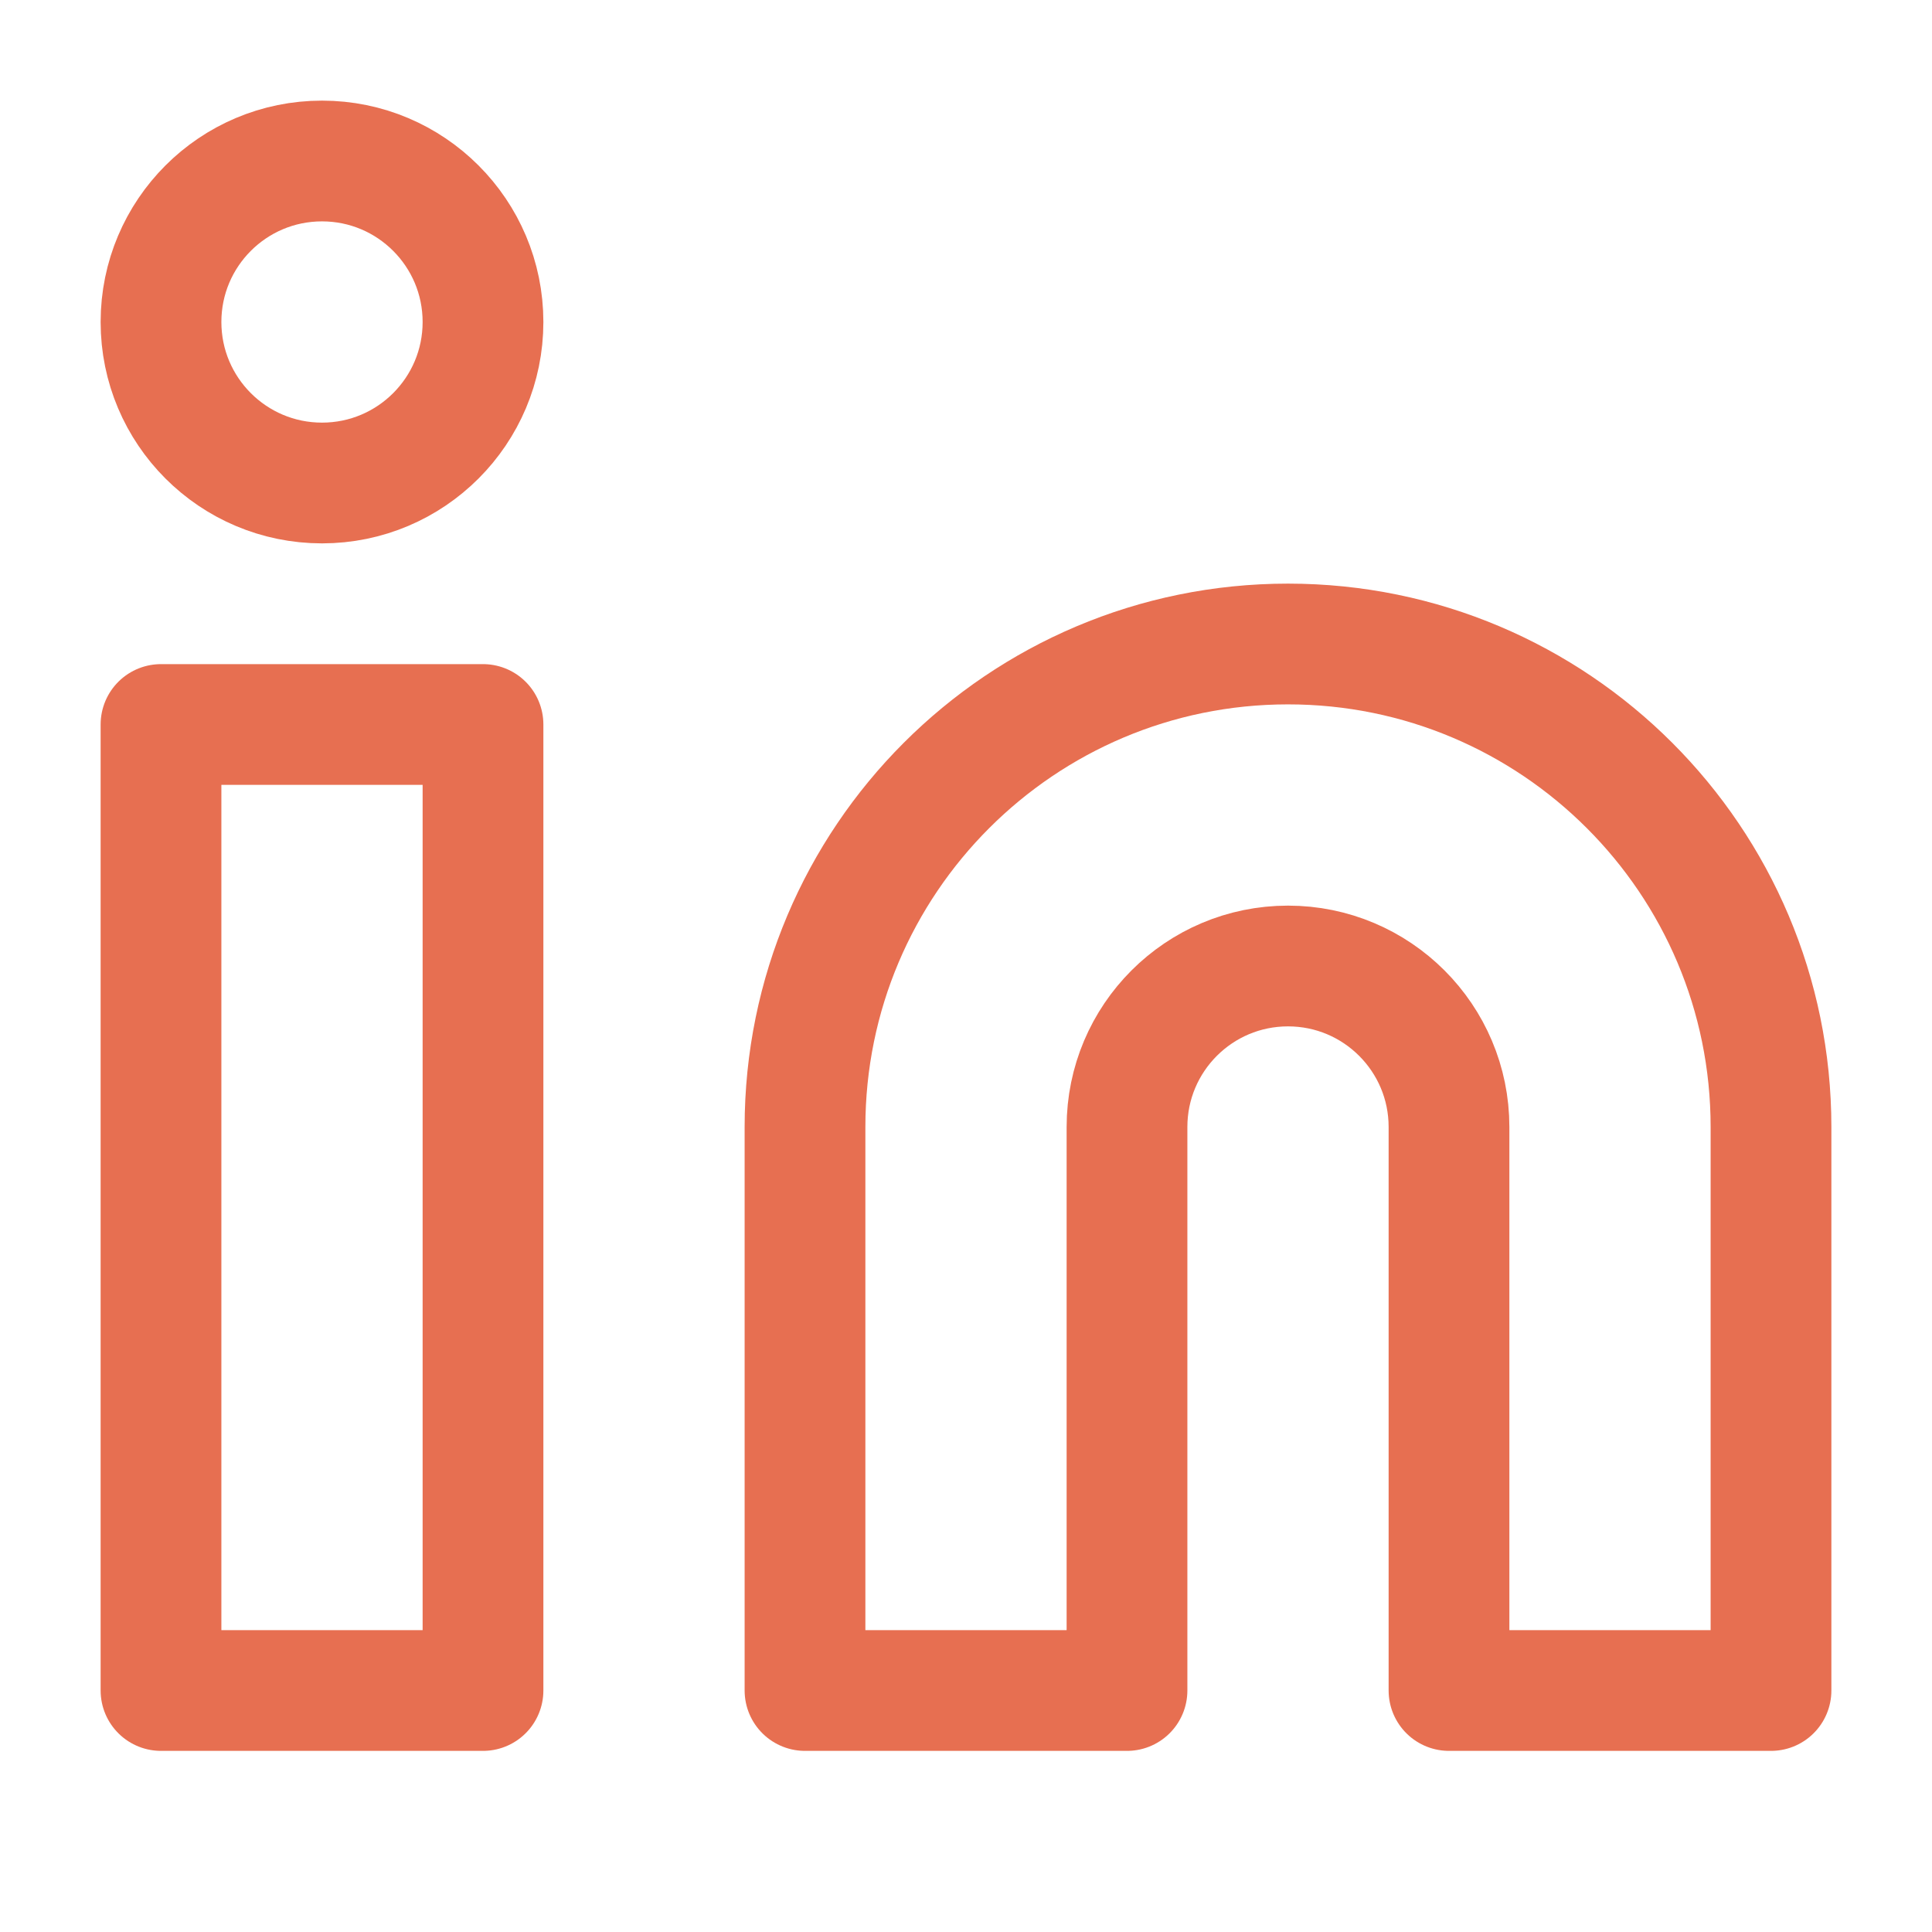
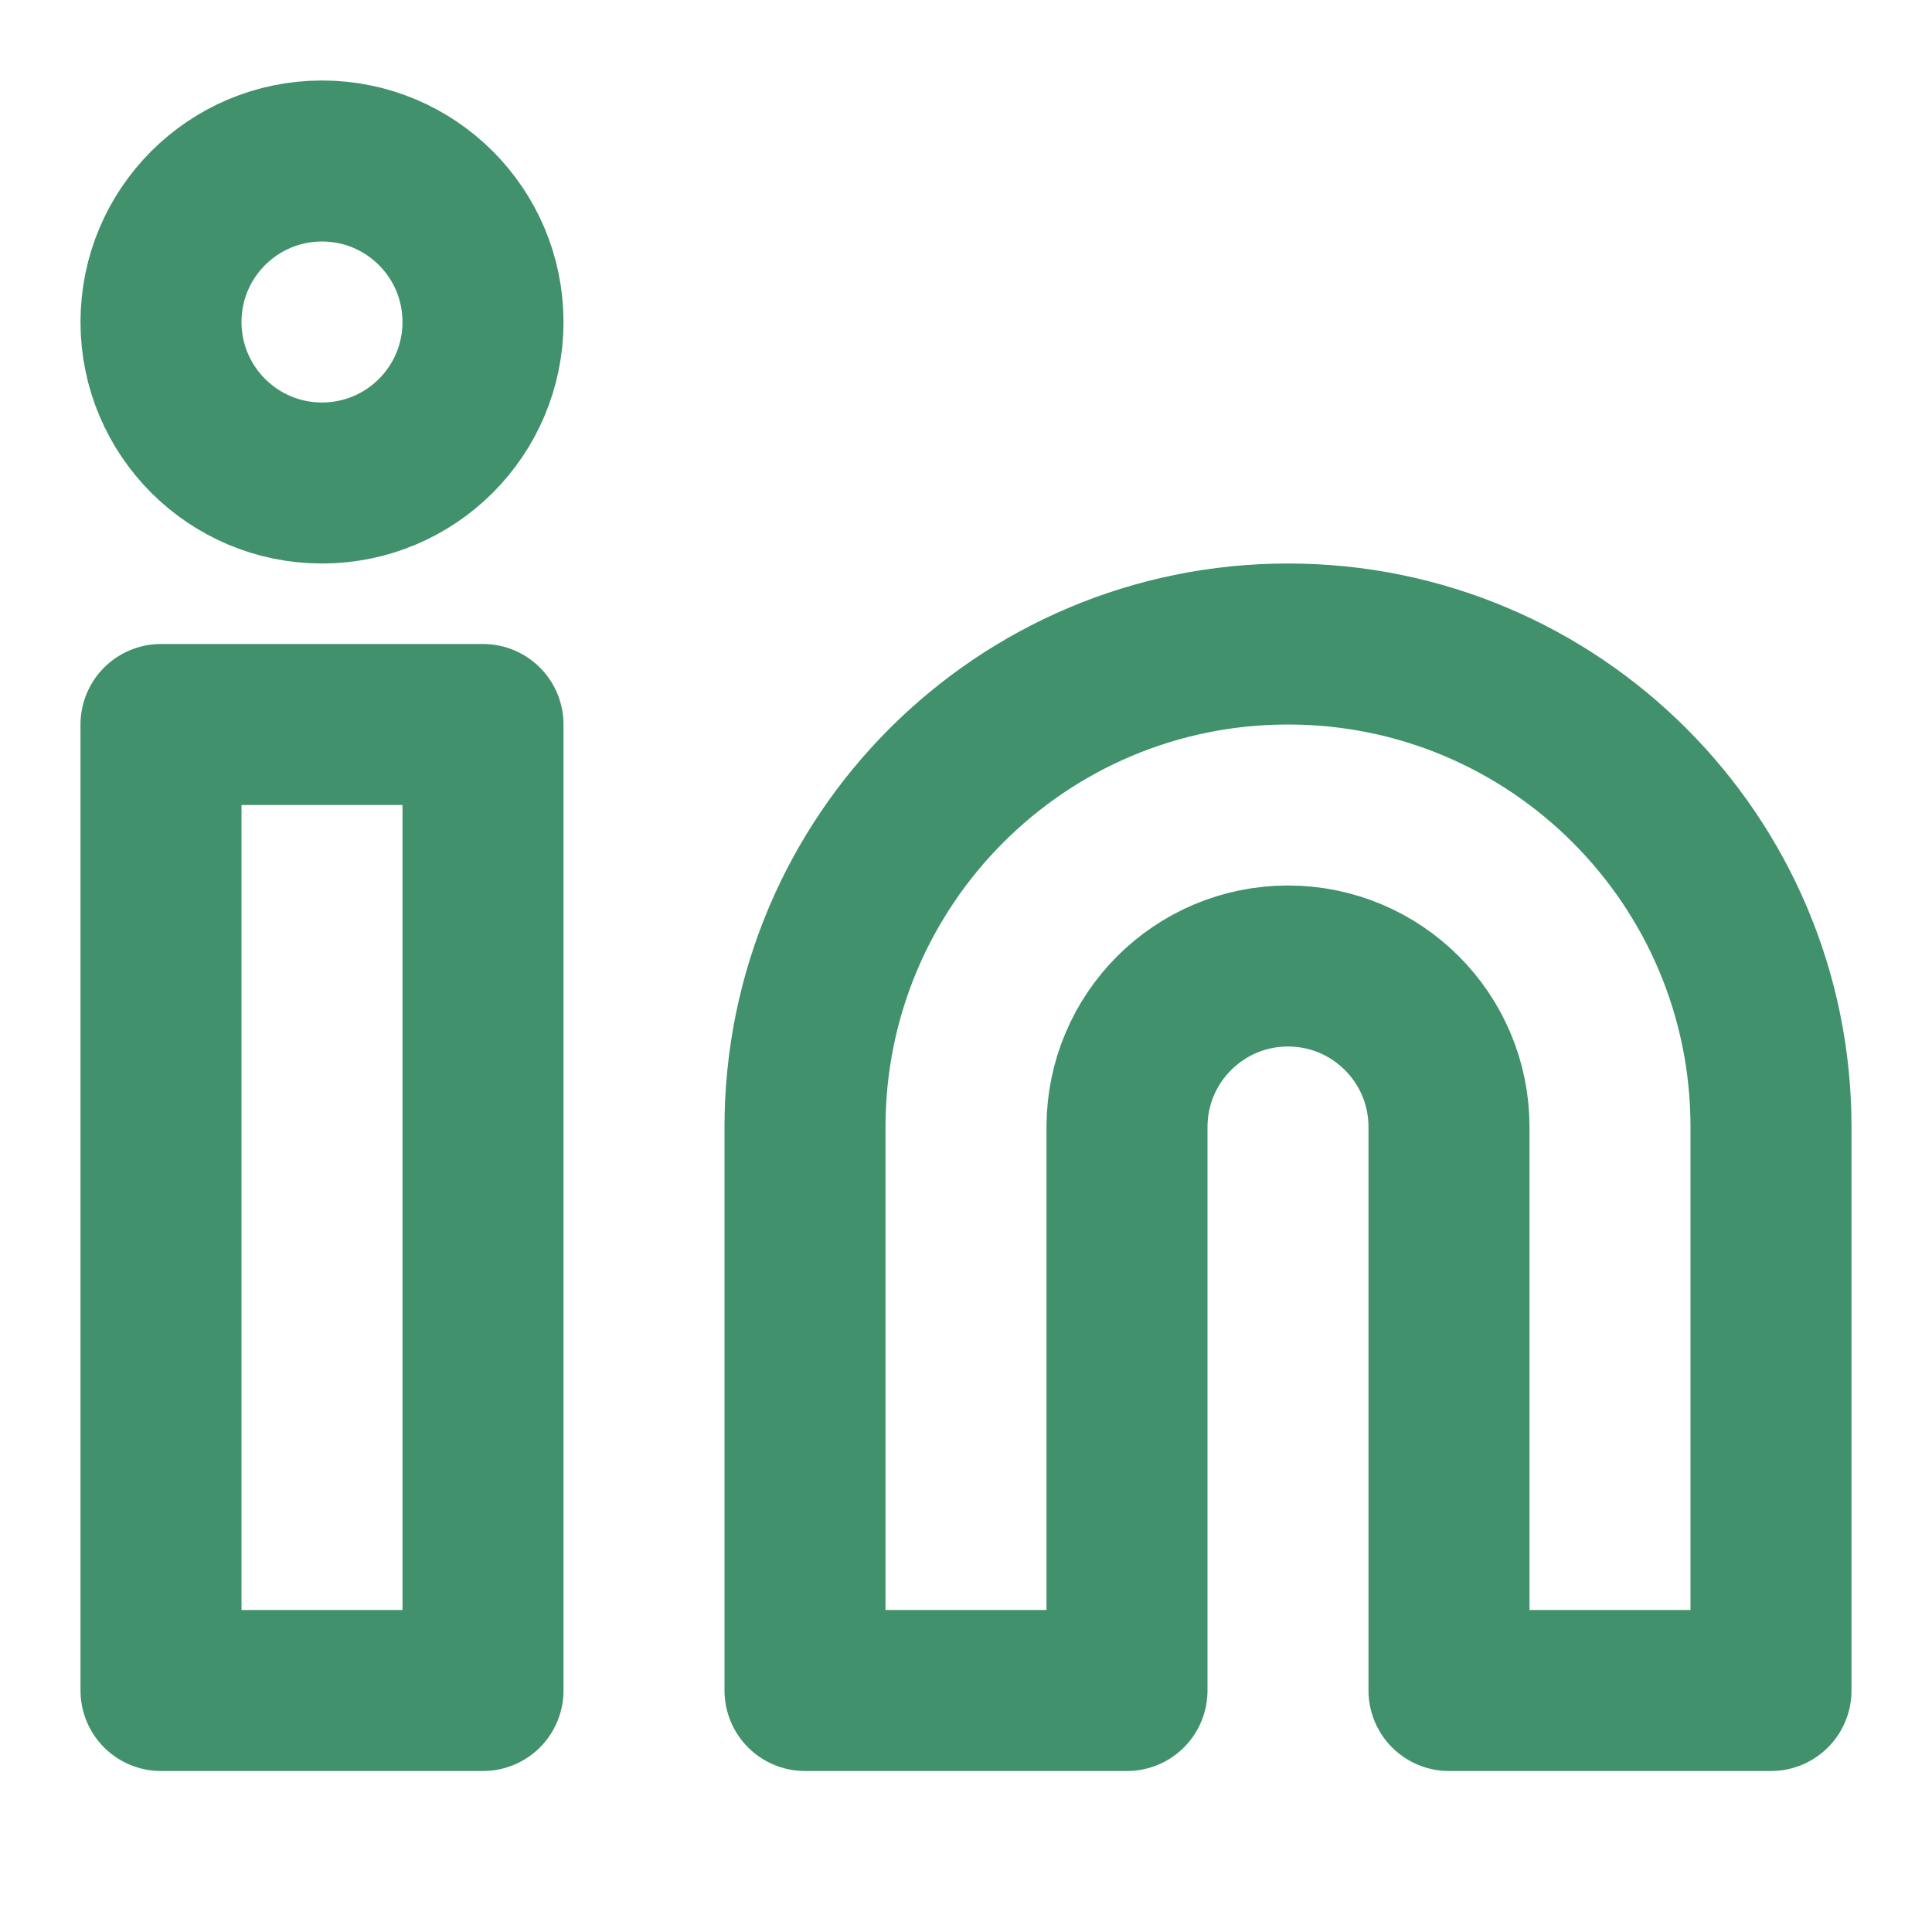
- <svg xmlns="http://www.w3.org/2000/svg" width="48" height="48" viewBox="0 0 24 24" fill="none" stroke="#e76f51" stroke-width="1.5" stroke-linecap="round" stroke-linejoin="round" class="feather feather-linkedin">
+ <svg xmlns="http://www.w3.org/2000/svg" width="24" height="24" viewBox="0 0 24 24" fill="none" stroke="#40916c" stroke-width="2" stroke-linecap="round" stroke-linejoin="round" class="feather feather-linkedin">
  <path d="M16 8a6 6 0 0 1 6 6v7h-4v-7a2 2 0 0 0-2-2 2 2 0 0 0-2 2v7h-4v-7a6 6 0 0 1 6-6z" />
  <rect x="2" y="9" width="4" height="12" />
  <circle cx="4" cy="4" r="2" />
</svg>
